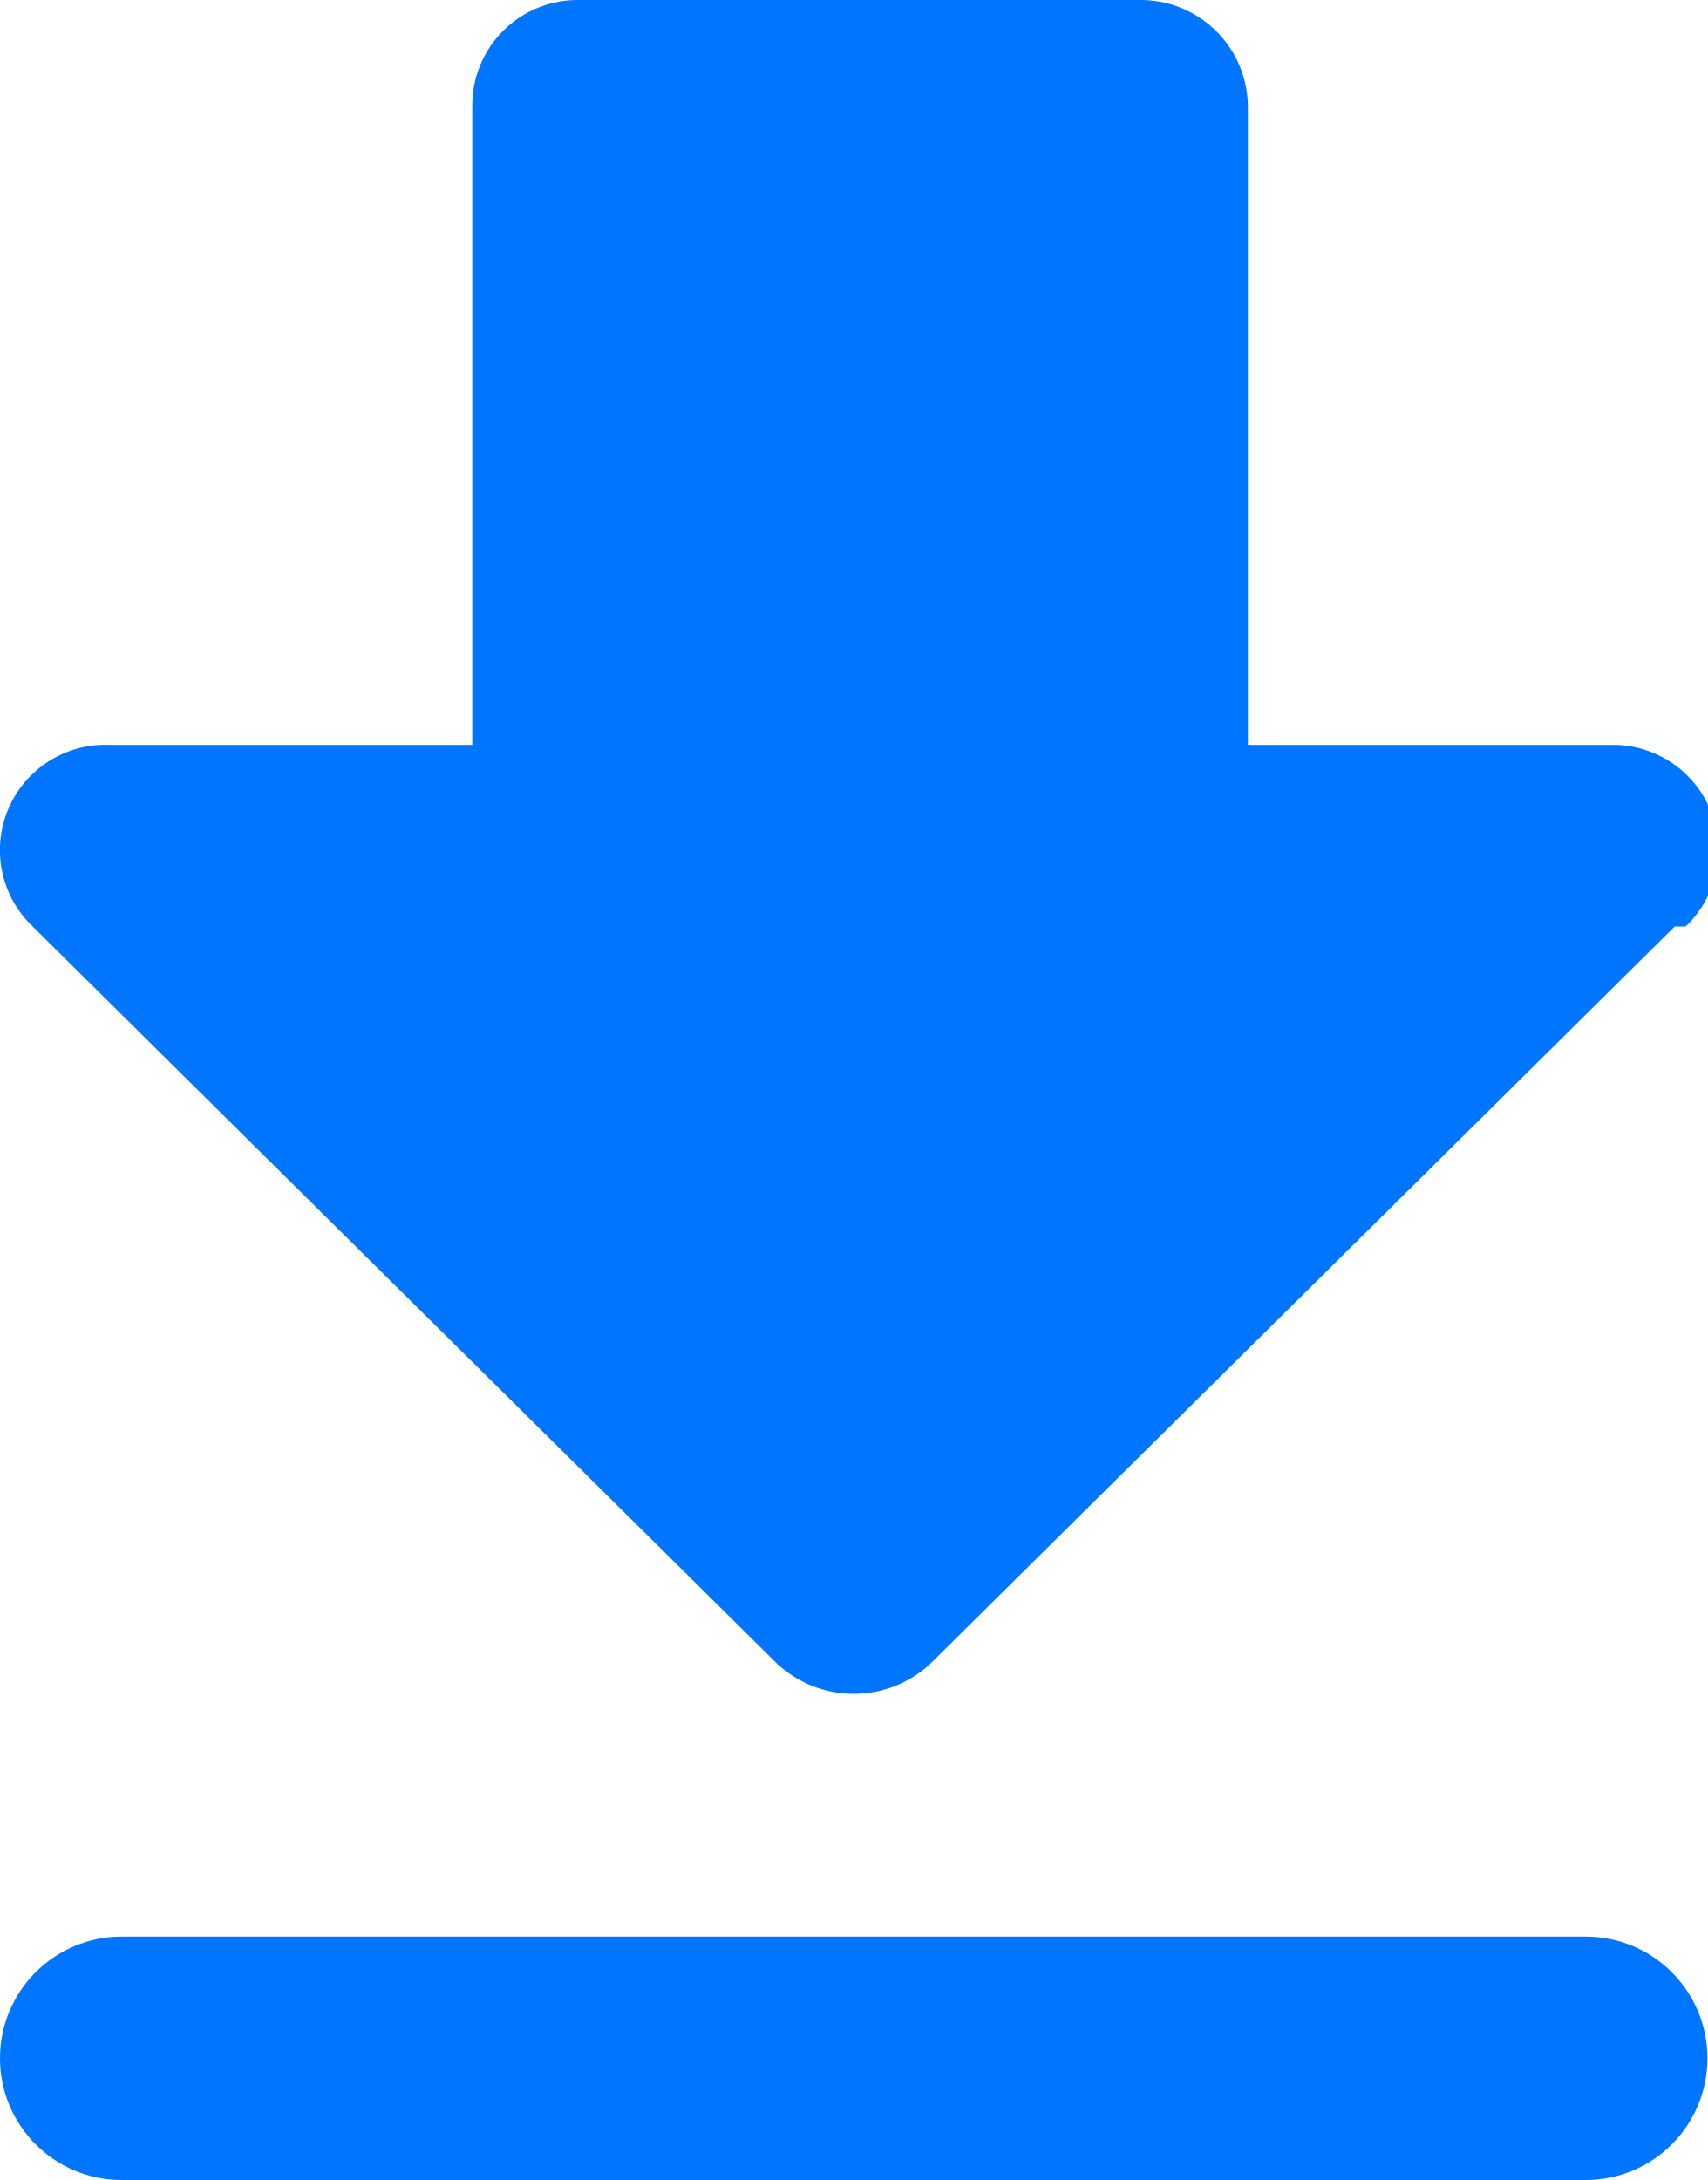
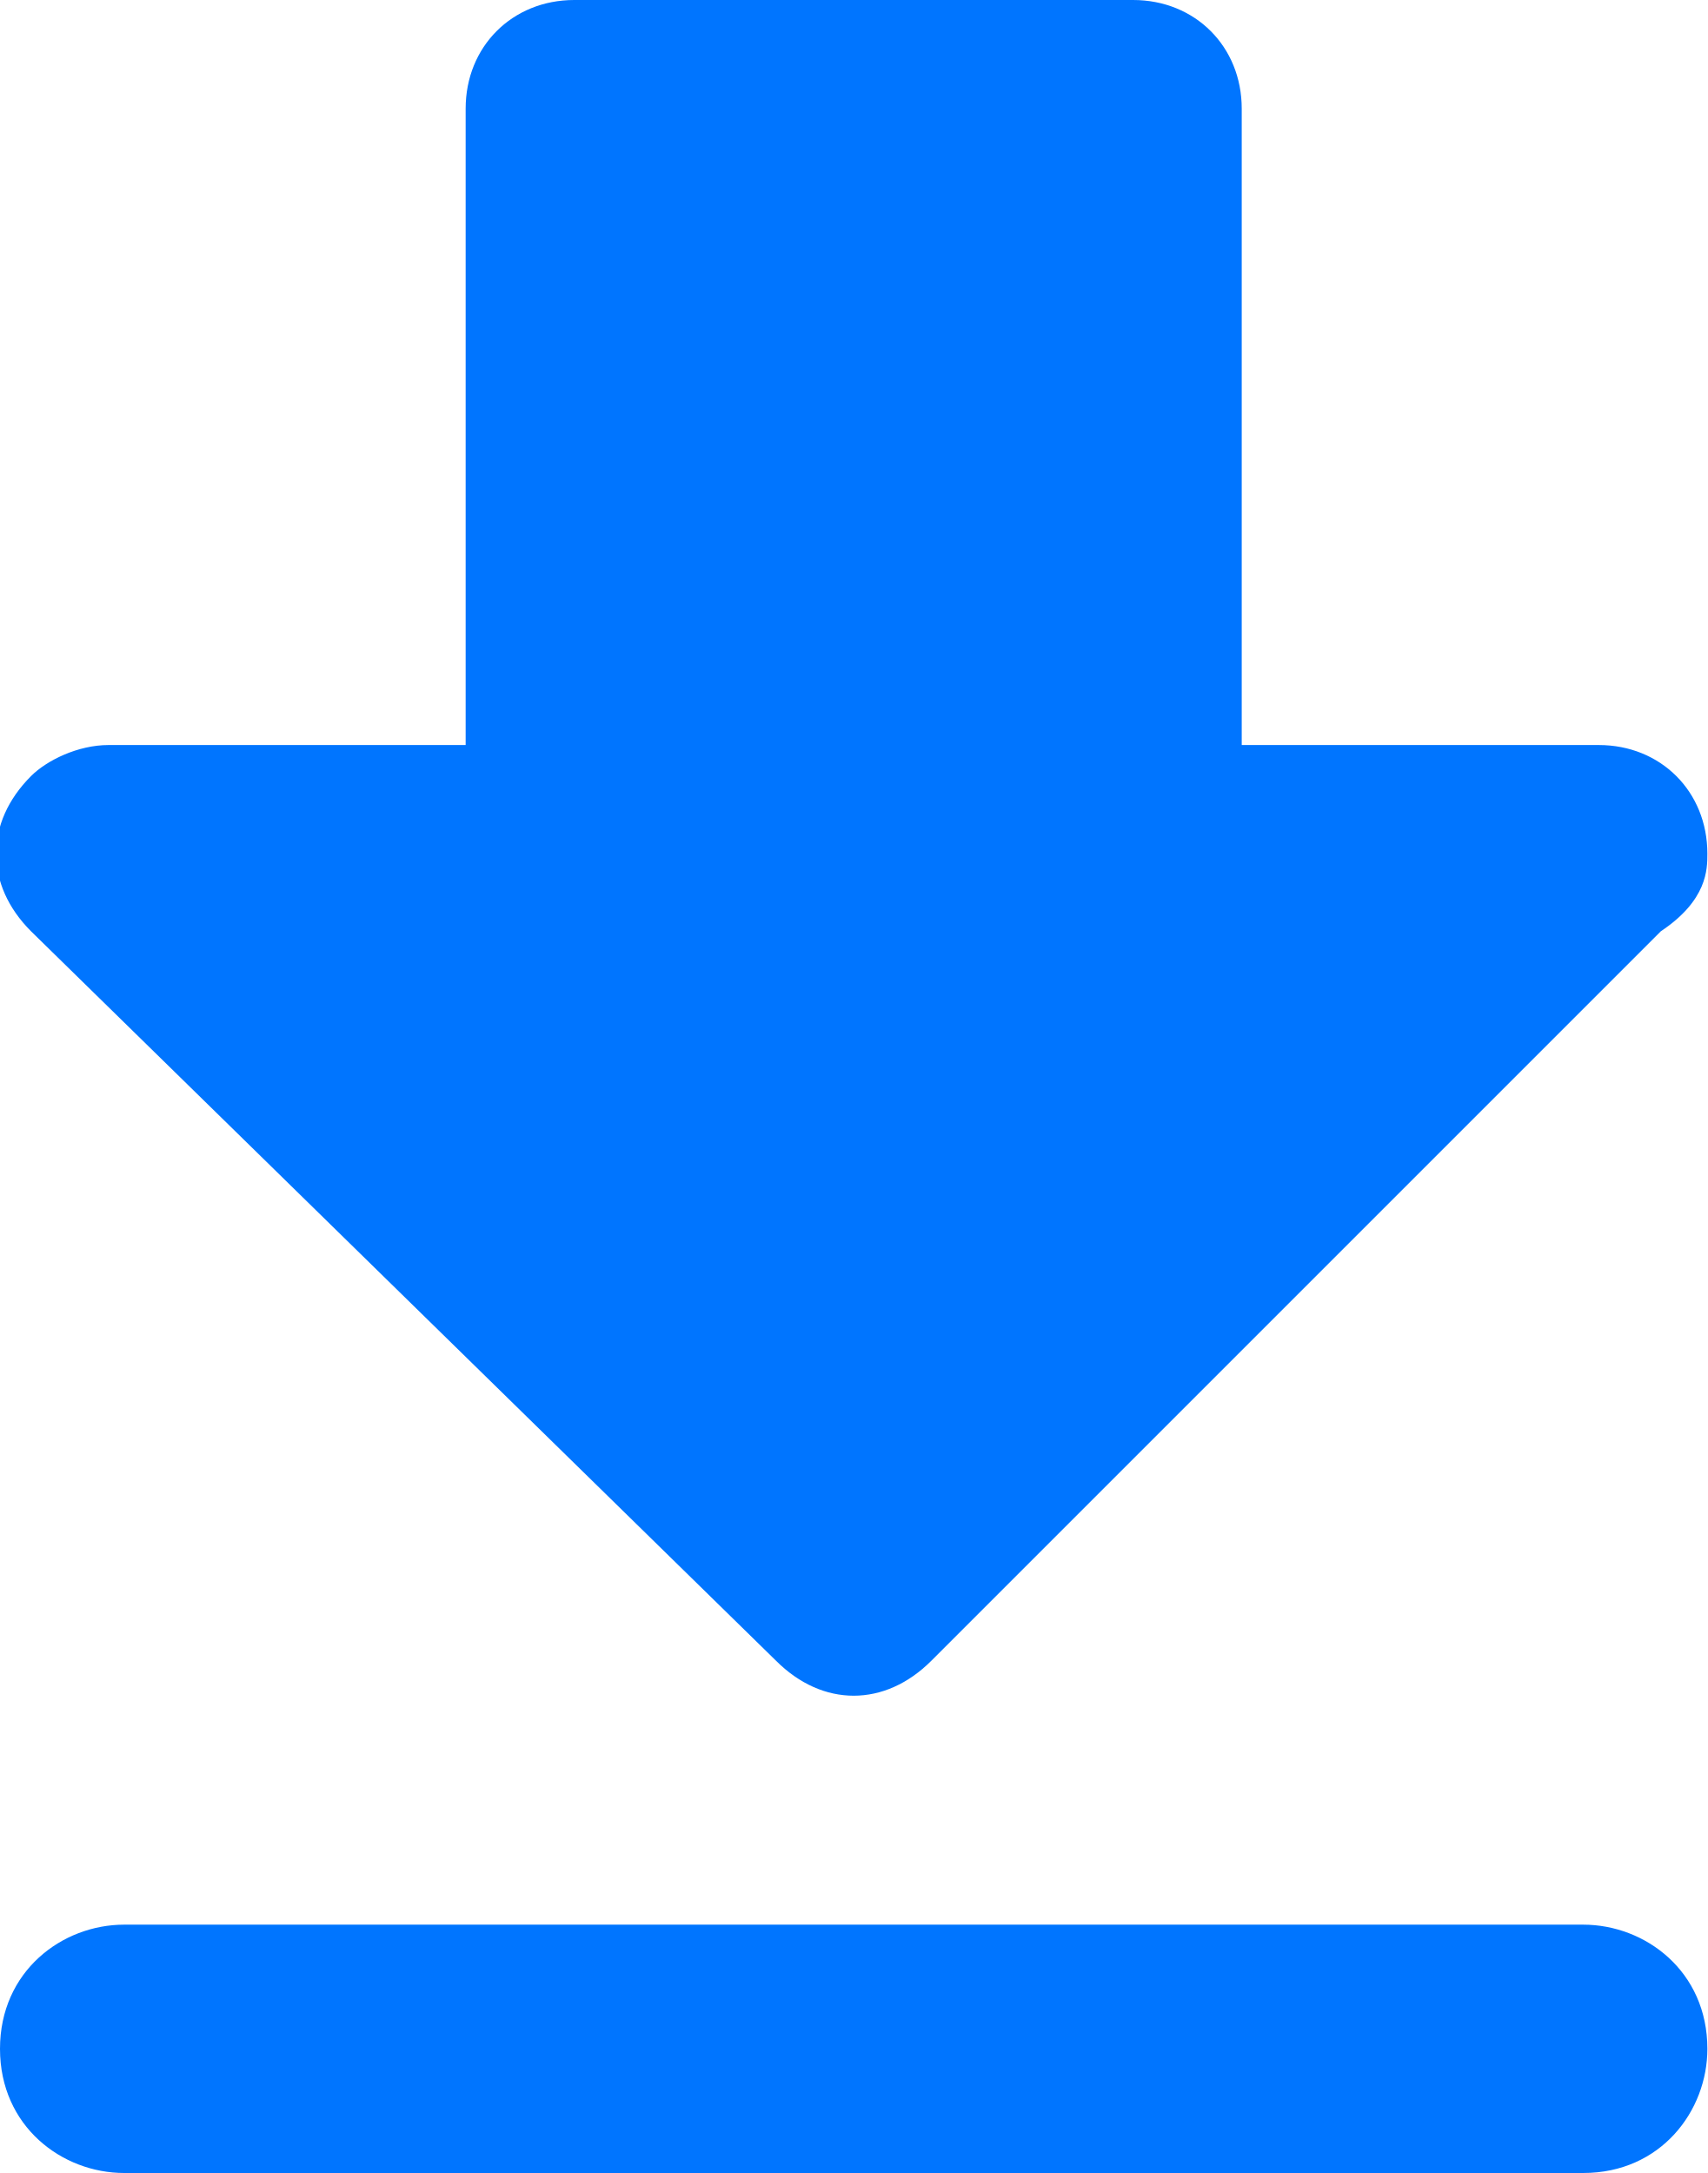
- <svg xmlns="http://www.w3.org/2000/svg" id="图层_1" data-name="图层 1" viewBox="0 0 9.4 12">
-   <defs>
-     <style>.cls-1{fill:#0075FF;}</style>
-   </defs>
-   <path class="cls-1" d="M14.27,9.23l-4.1,4.06a.62.62,0,0,1-.84,0L5.23,9.23a.58.58,0,0,1,.42-1h2V4.72a.58.58,0,0,1,.59-.59h3.08a.59.59,0,0,1,.6.59V8.23h2a.58.58,0,0,1,.41,1ZM5.72,14.79h8.06a.67.67,0,1,1,0,1.34H5.72a.67.67,0,1,1,0-1.34Zm0,0" transform="translate(-5.05 -4.13)" />
+ <svg xmlns="http://www.w3.org/2000/svg" version="1.1" id="图层_1" x="0px" y="0px" viewBox="0 0 11 14" style="enable-background:new 0 0 11 14;" xml:space="preserve">
+   <style type="text/css">
+ 	.st0{fill:#0075FF;}
+ </style>
+   <path class="st0" d="M10.7,6L6,10.7c-0.3,0.3-0.7,0.3-1,0L0.2,6c-0.3-0.3-0.3-0.7,0-1c0.1-0.1,0.3-0.2,0.5-0.2H3V0.7  C3,0.3,3.3,0,3.7,0c0,0,0,0,0,0h3.6C7.7,0,8,0.3,8,0.7c0,0,0,0,0,0v4.1h2.3c0.4,0,0.7,0.3,0.7,0.7C11,5.6,11,5.8,10.7,6L10.7,6z   M0.8,12.4h9.4c0.4,0,0.8,0.3,0.8,0.8c0,0.4-0.3,0.8-0.8,0.8c0,0,0,0,0,0H0.8C0.4,14,0,13.7,0,13.2S0.4,12.4,0.8,12.4z" />
</svg>
